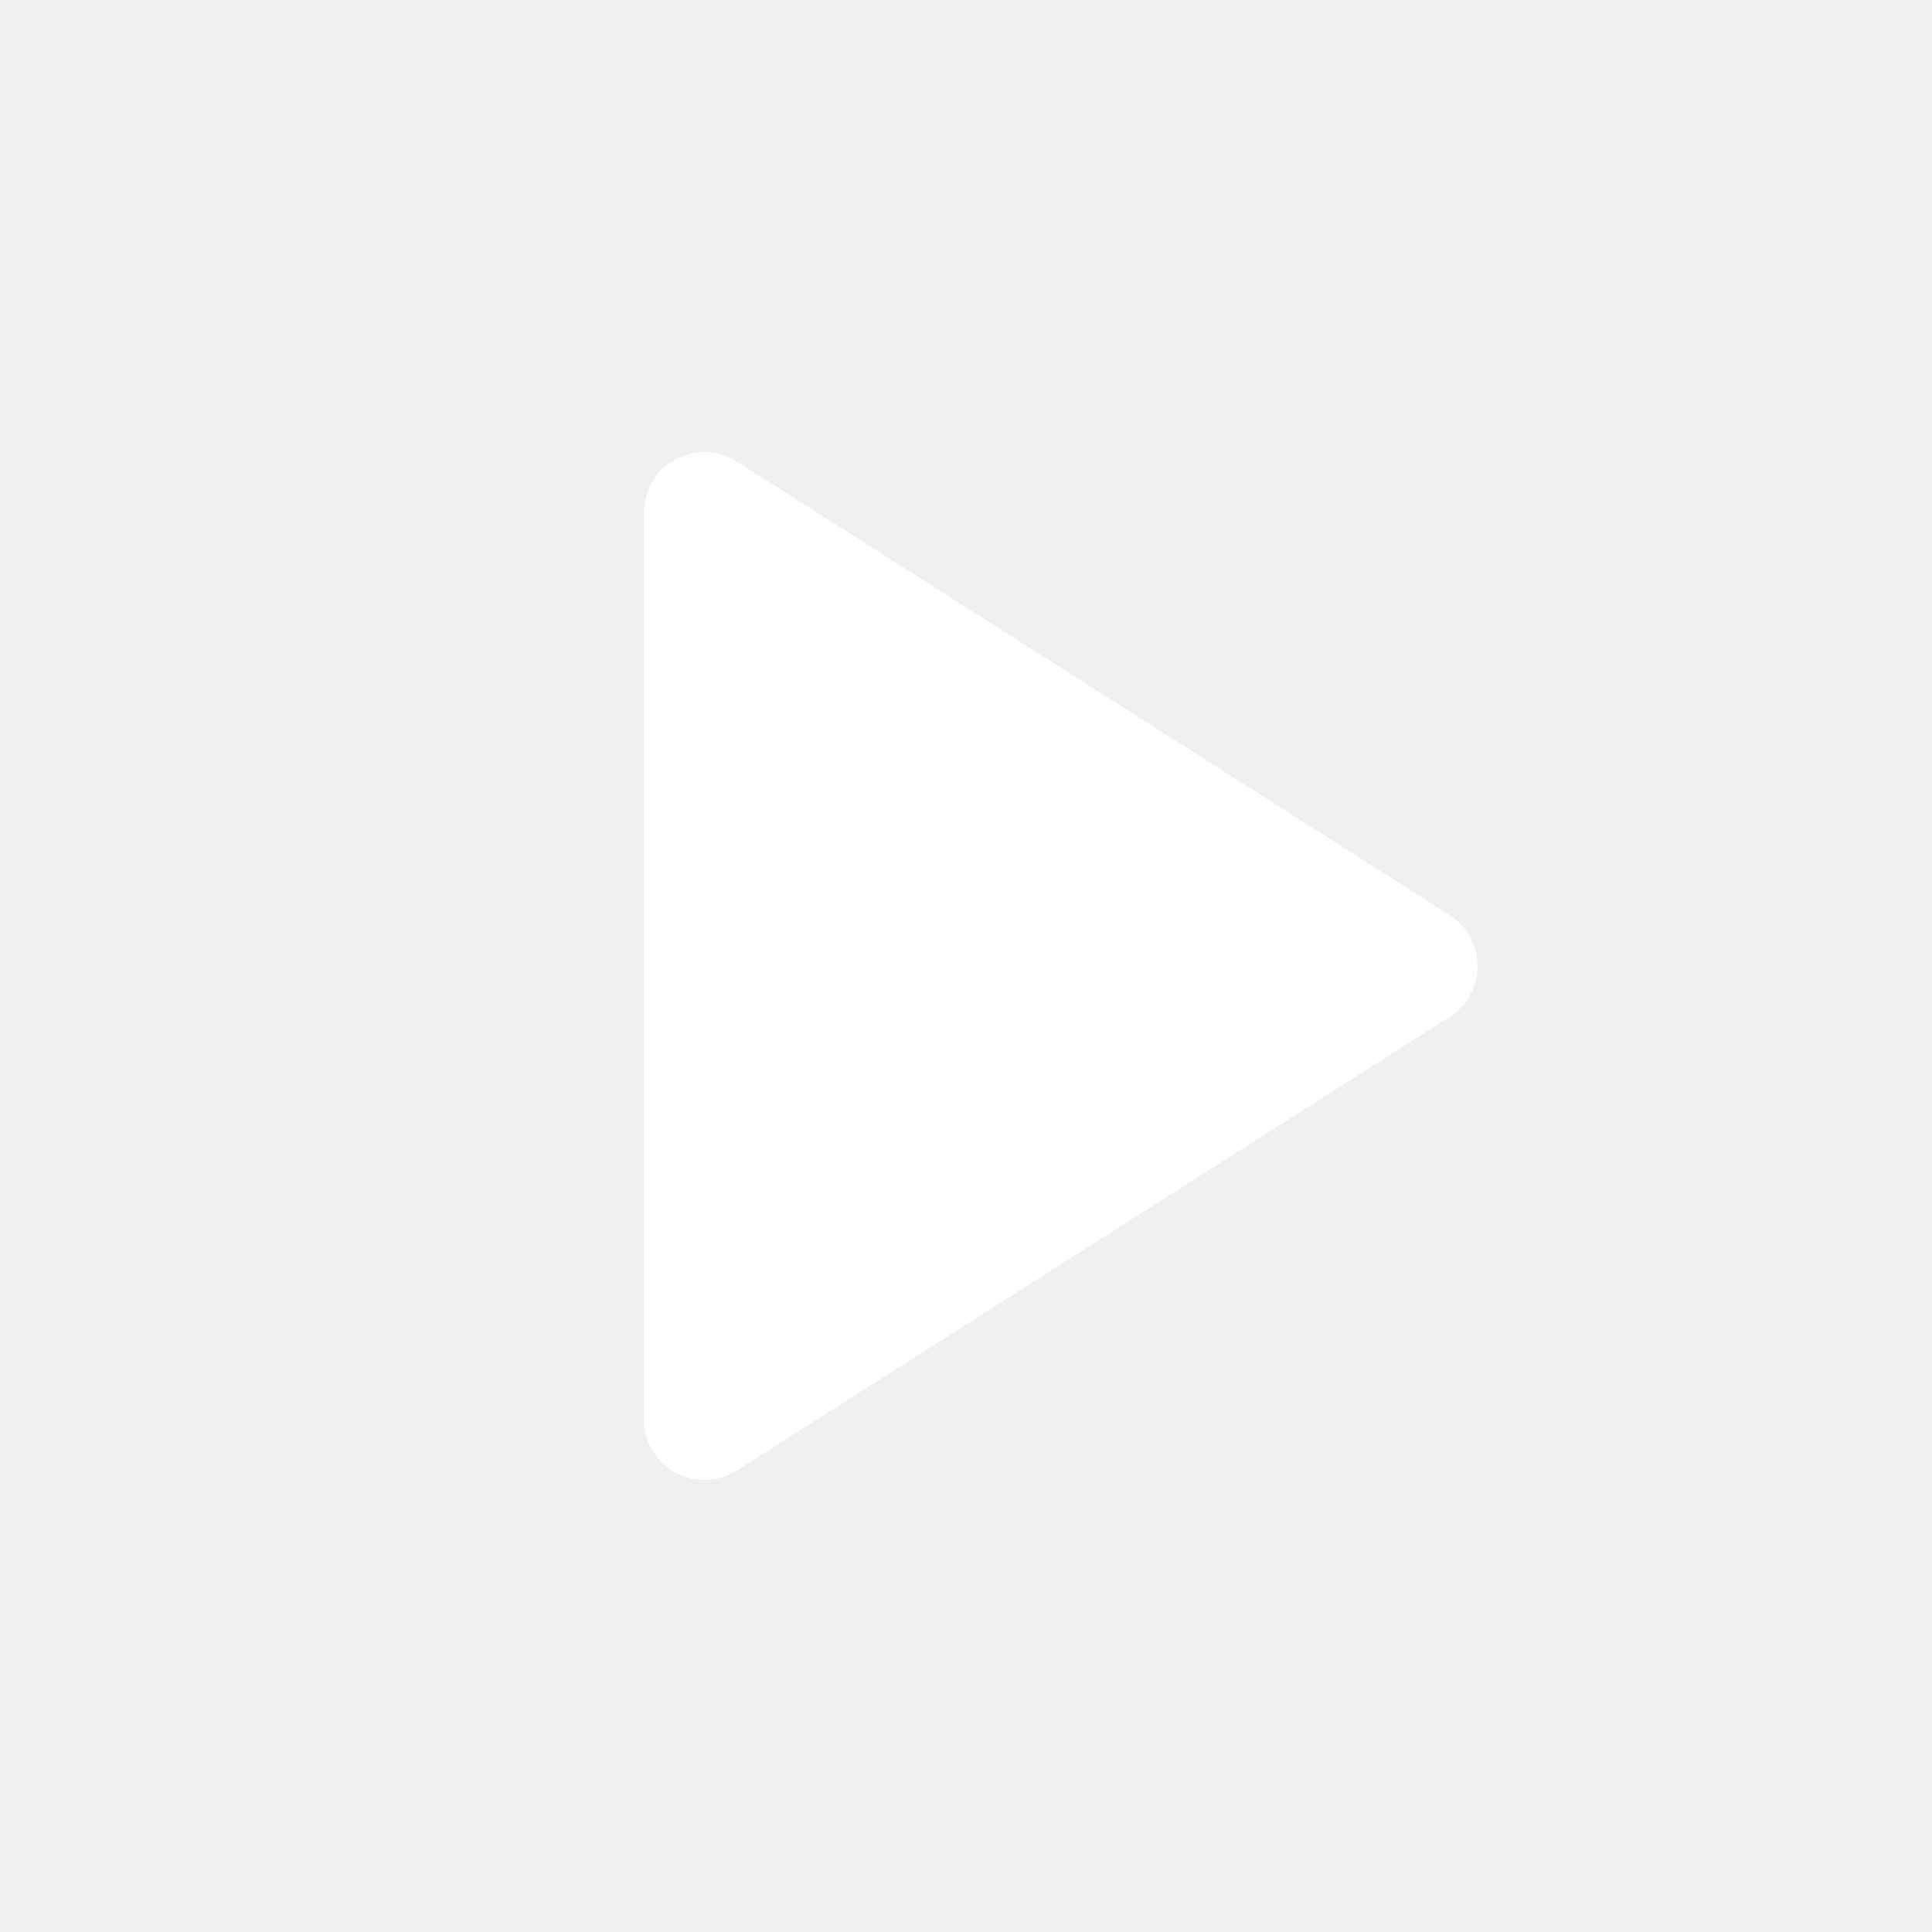
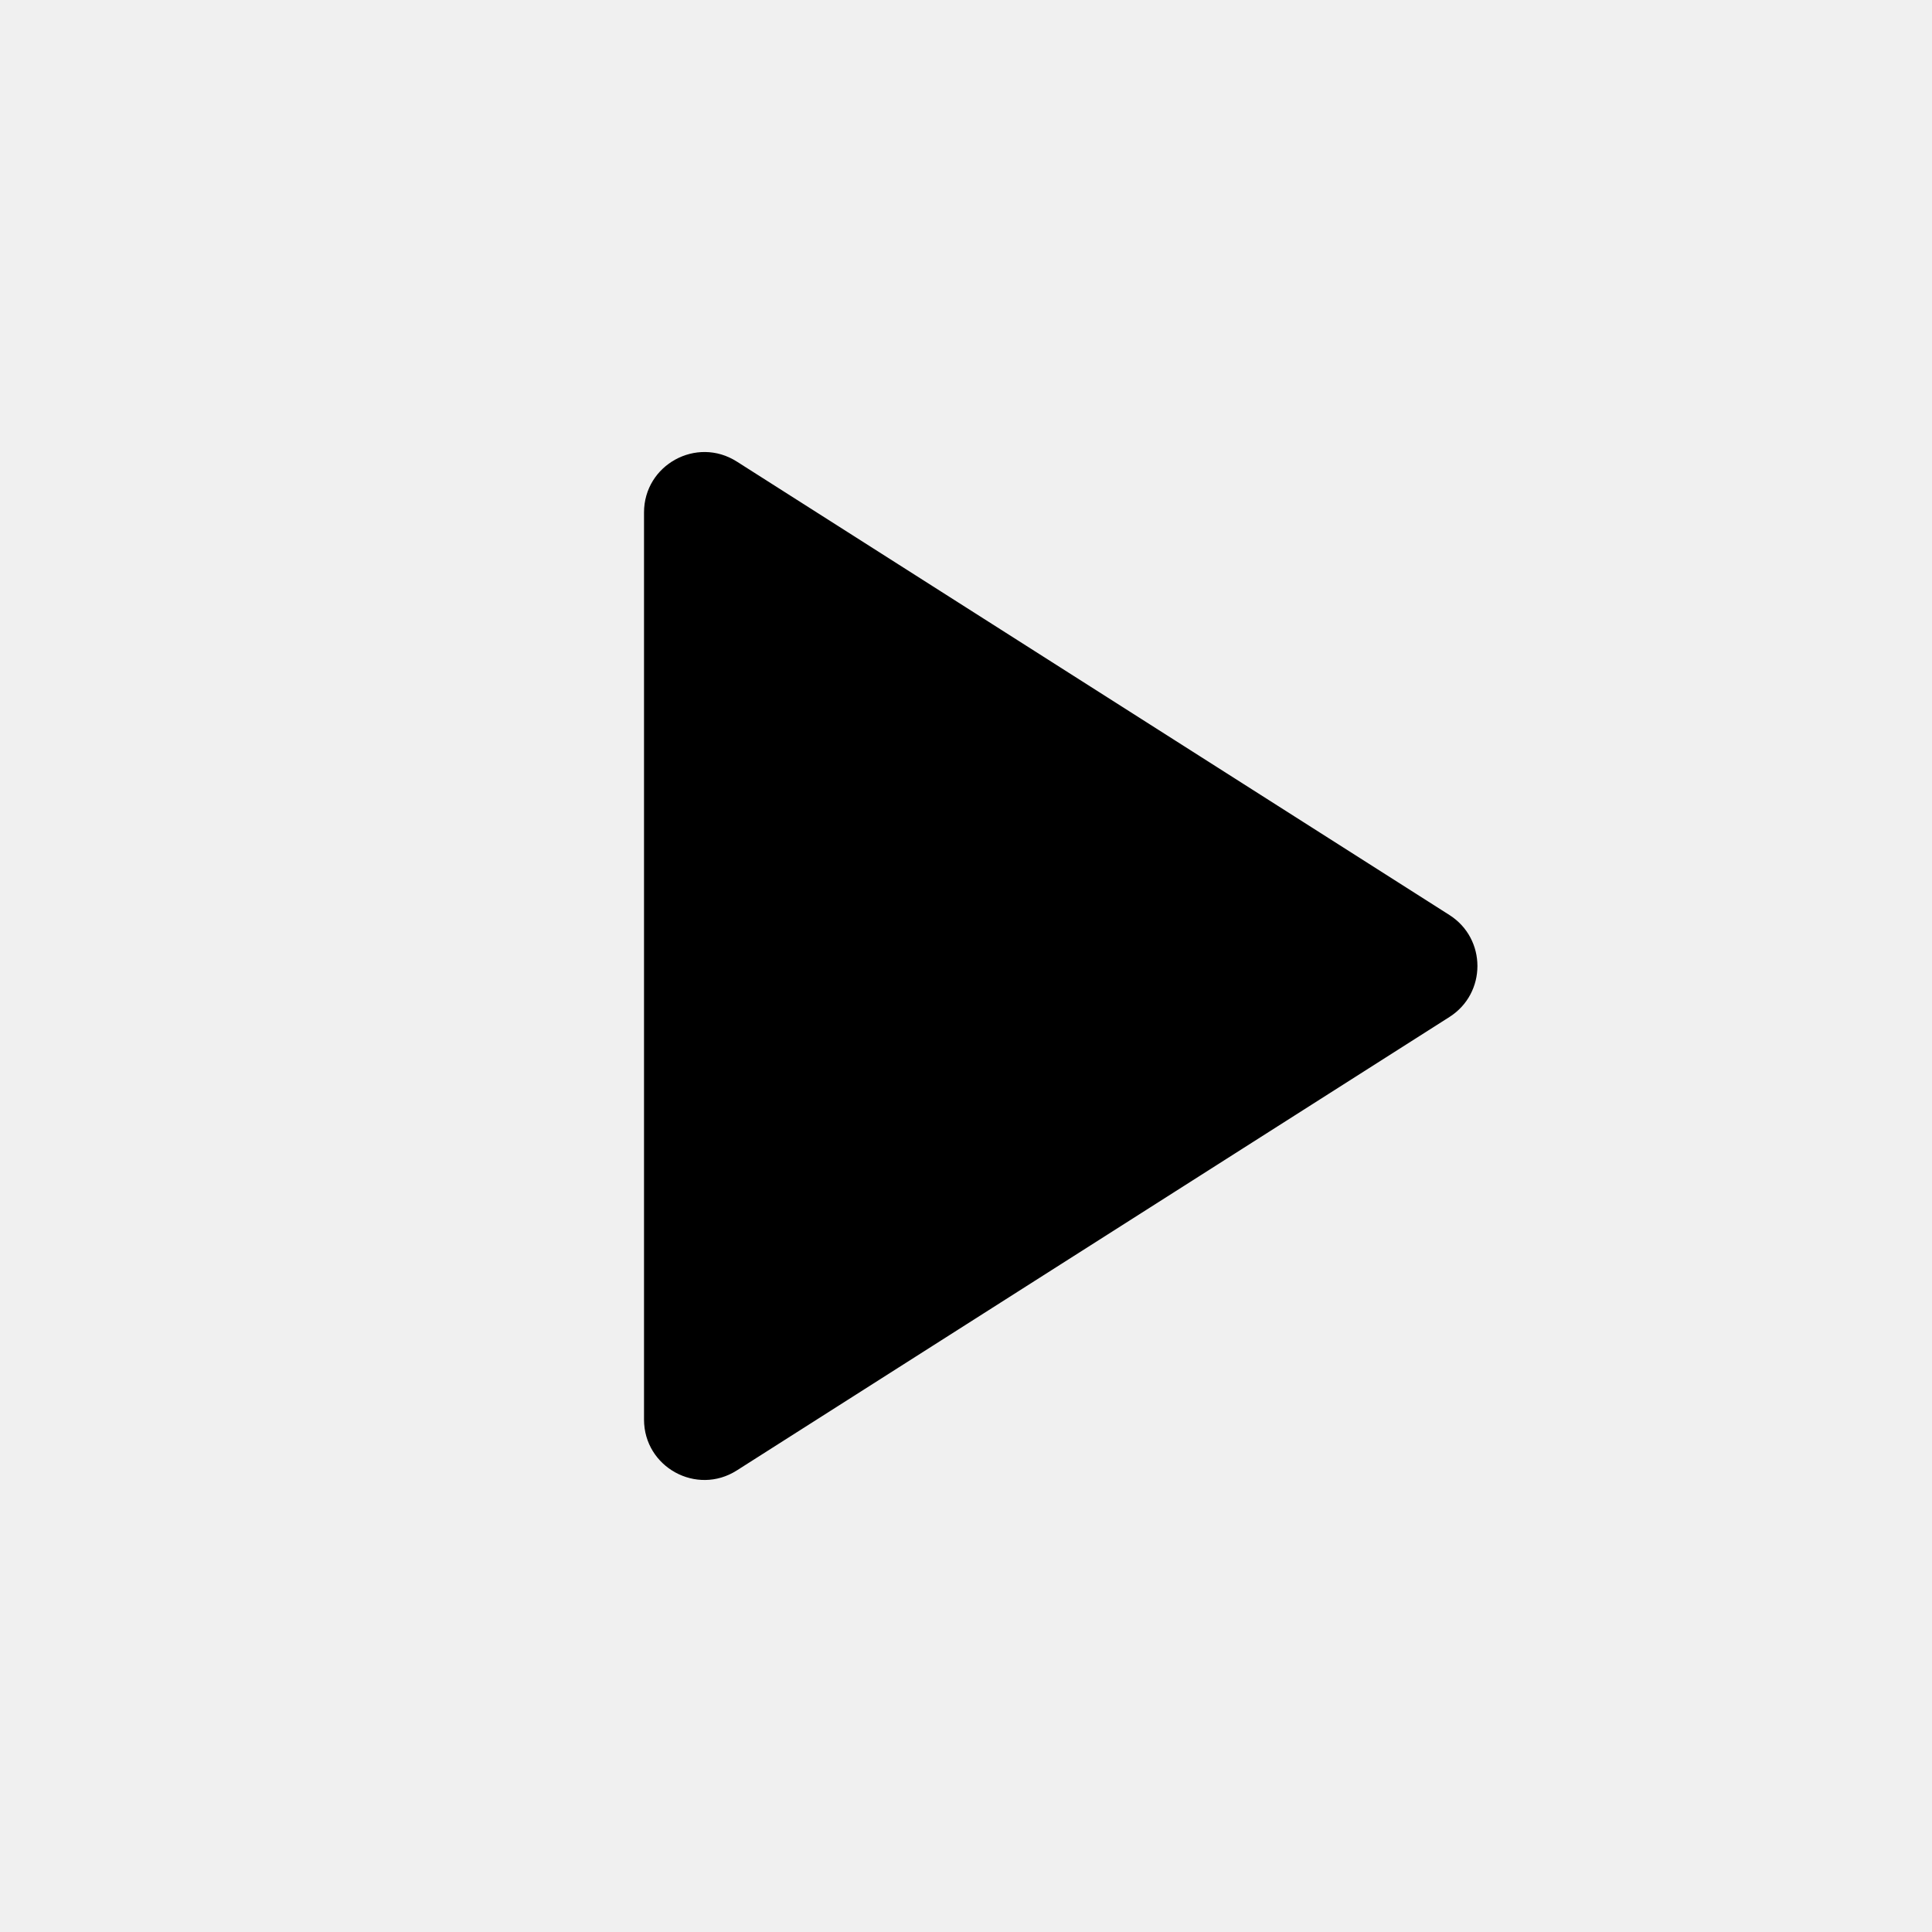
<svg xmlns="http://www.w3.org/2000/svg" width="32" height="32" viewBox="0 0 32 32" fill="none">
-   <path d="M12.204 7.645C11.538 7.221 10.667 7.699 10.667 8.488V23.512C10.667 24.301 11.538 24.779 12.204 24.355L24.008 16.844C24.625 16.451 24.625 15.549 24.008 15.156L12.204 7.645Z" fill="white" />
+   <path d="M12.204 7.645C11.538 7.221 10.667 7.699 10.667 8.488V23.512C10.667 24.301 11.538 24.779 12.204 24.355L24.008 16.844C24.625 16.451 24.625 15.549 24.008 15.156L12.204 7.645Z" fill="black" />
</svg>
